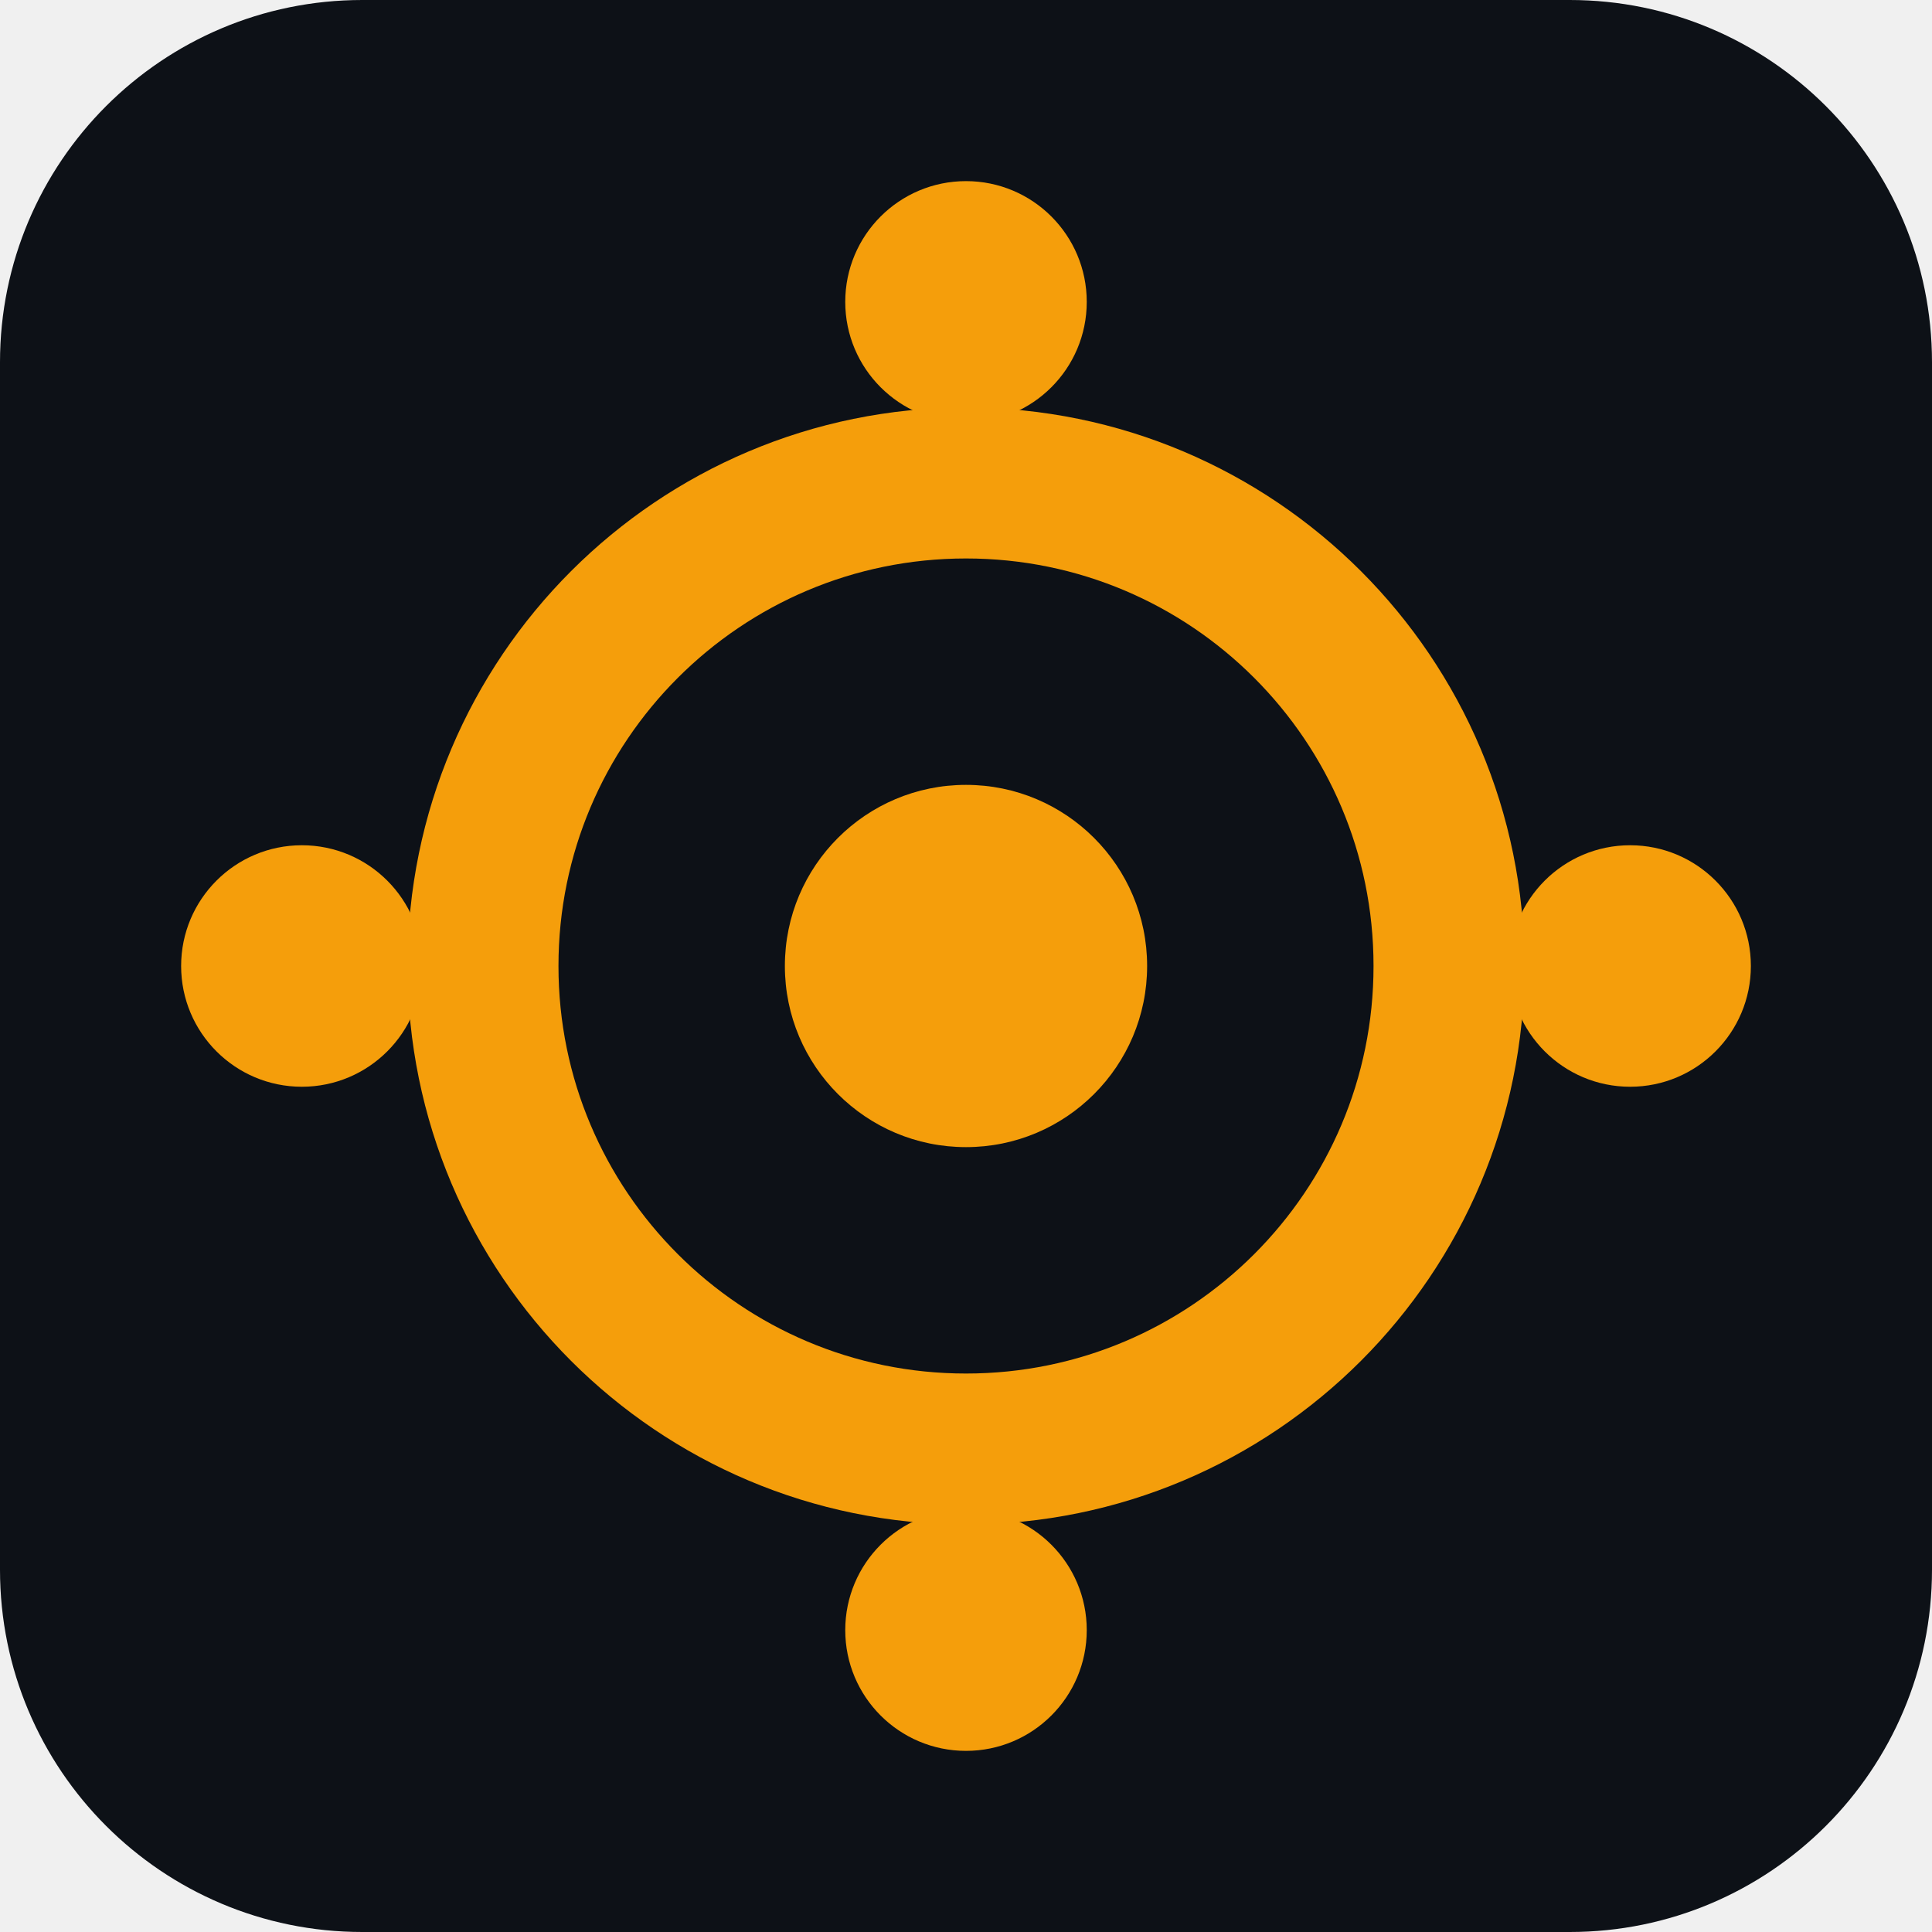
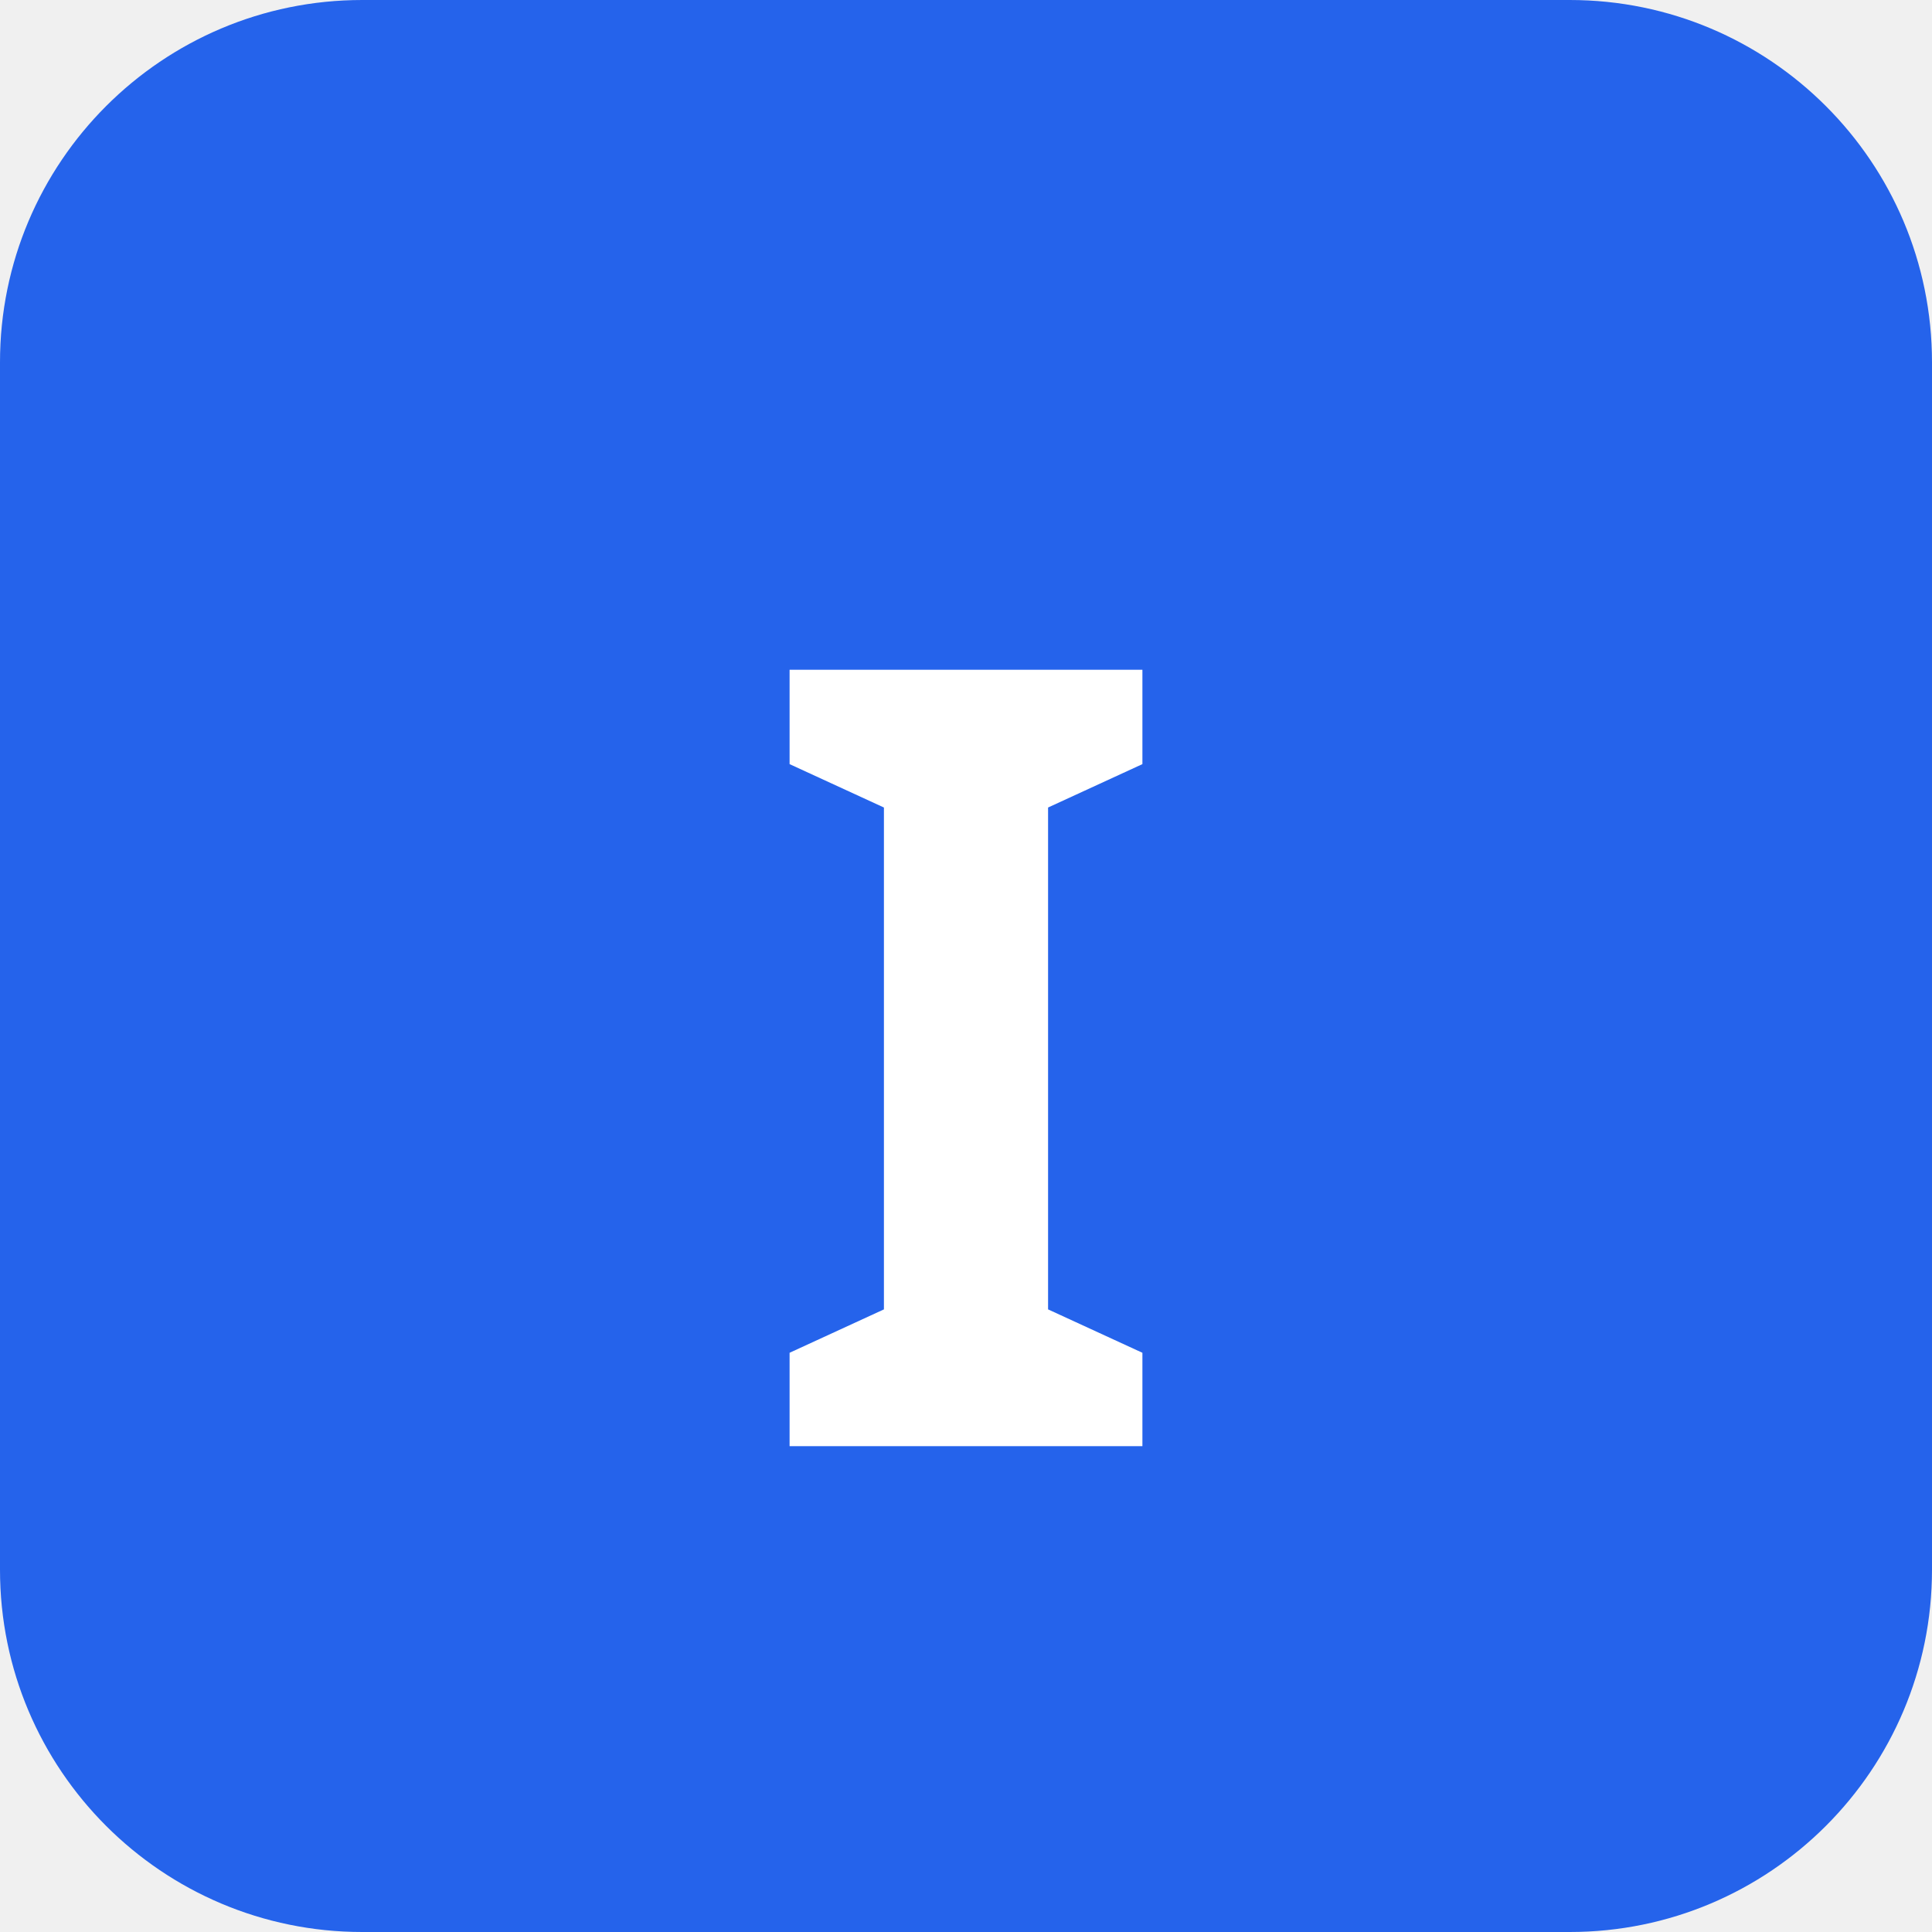
<svg xmlns="http://www.w3.org/2000/svg" viewBox="0 0 32 32">
-   <rect width="32" height="32" rx="6" fill="#0D1117" />
-   <circle cx="16" cy="16" r="8" fill="none" stroke="#F59E0B" stroke-width="2.5" />
-   <circle cx="16" cy="16" r="3" fill="#F59E0B" />
-   <circle cx="16" cy="5" r="2" fill="#F59E0B" />
-   <circle cx="16" cy="27" r="2" fill="#F59E0B" />
-   <circle cx="5" cy="16" r="2" fill="#F59E0B" />
-   <circle cx="27" cy="16" r="2" fill="#F59E0B" />
+   <rect width="32" height="32" rx="6" fill="#2563eb" />
+   <text x="50%" y="55%" dominant-baseline="middle" text-anchor="middle" fill="white" font-size="18" font-family="system-ui" font-weight="700">I</text>
</svg>
